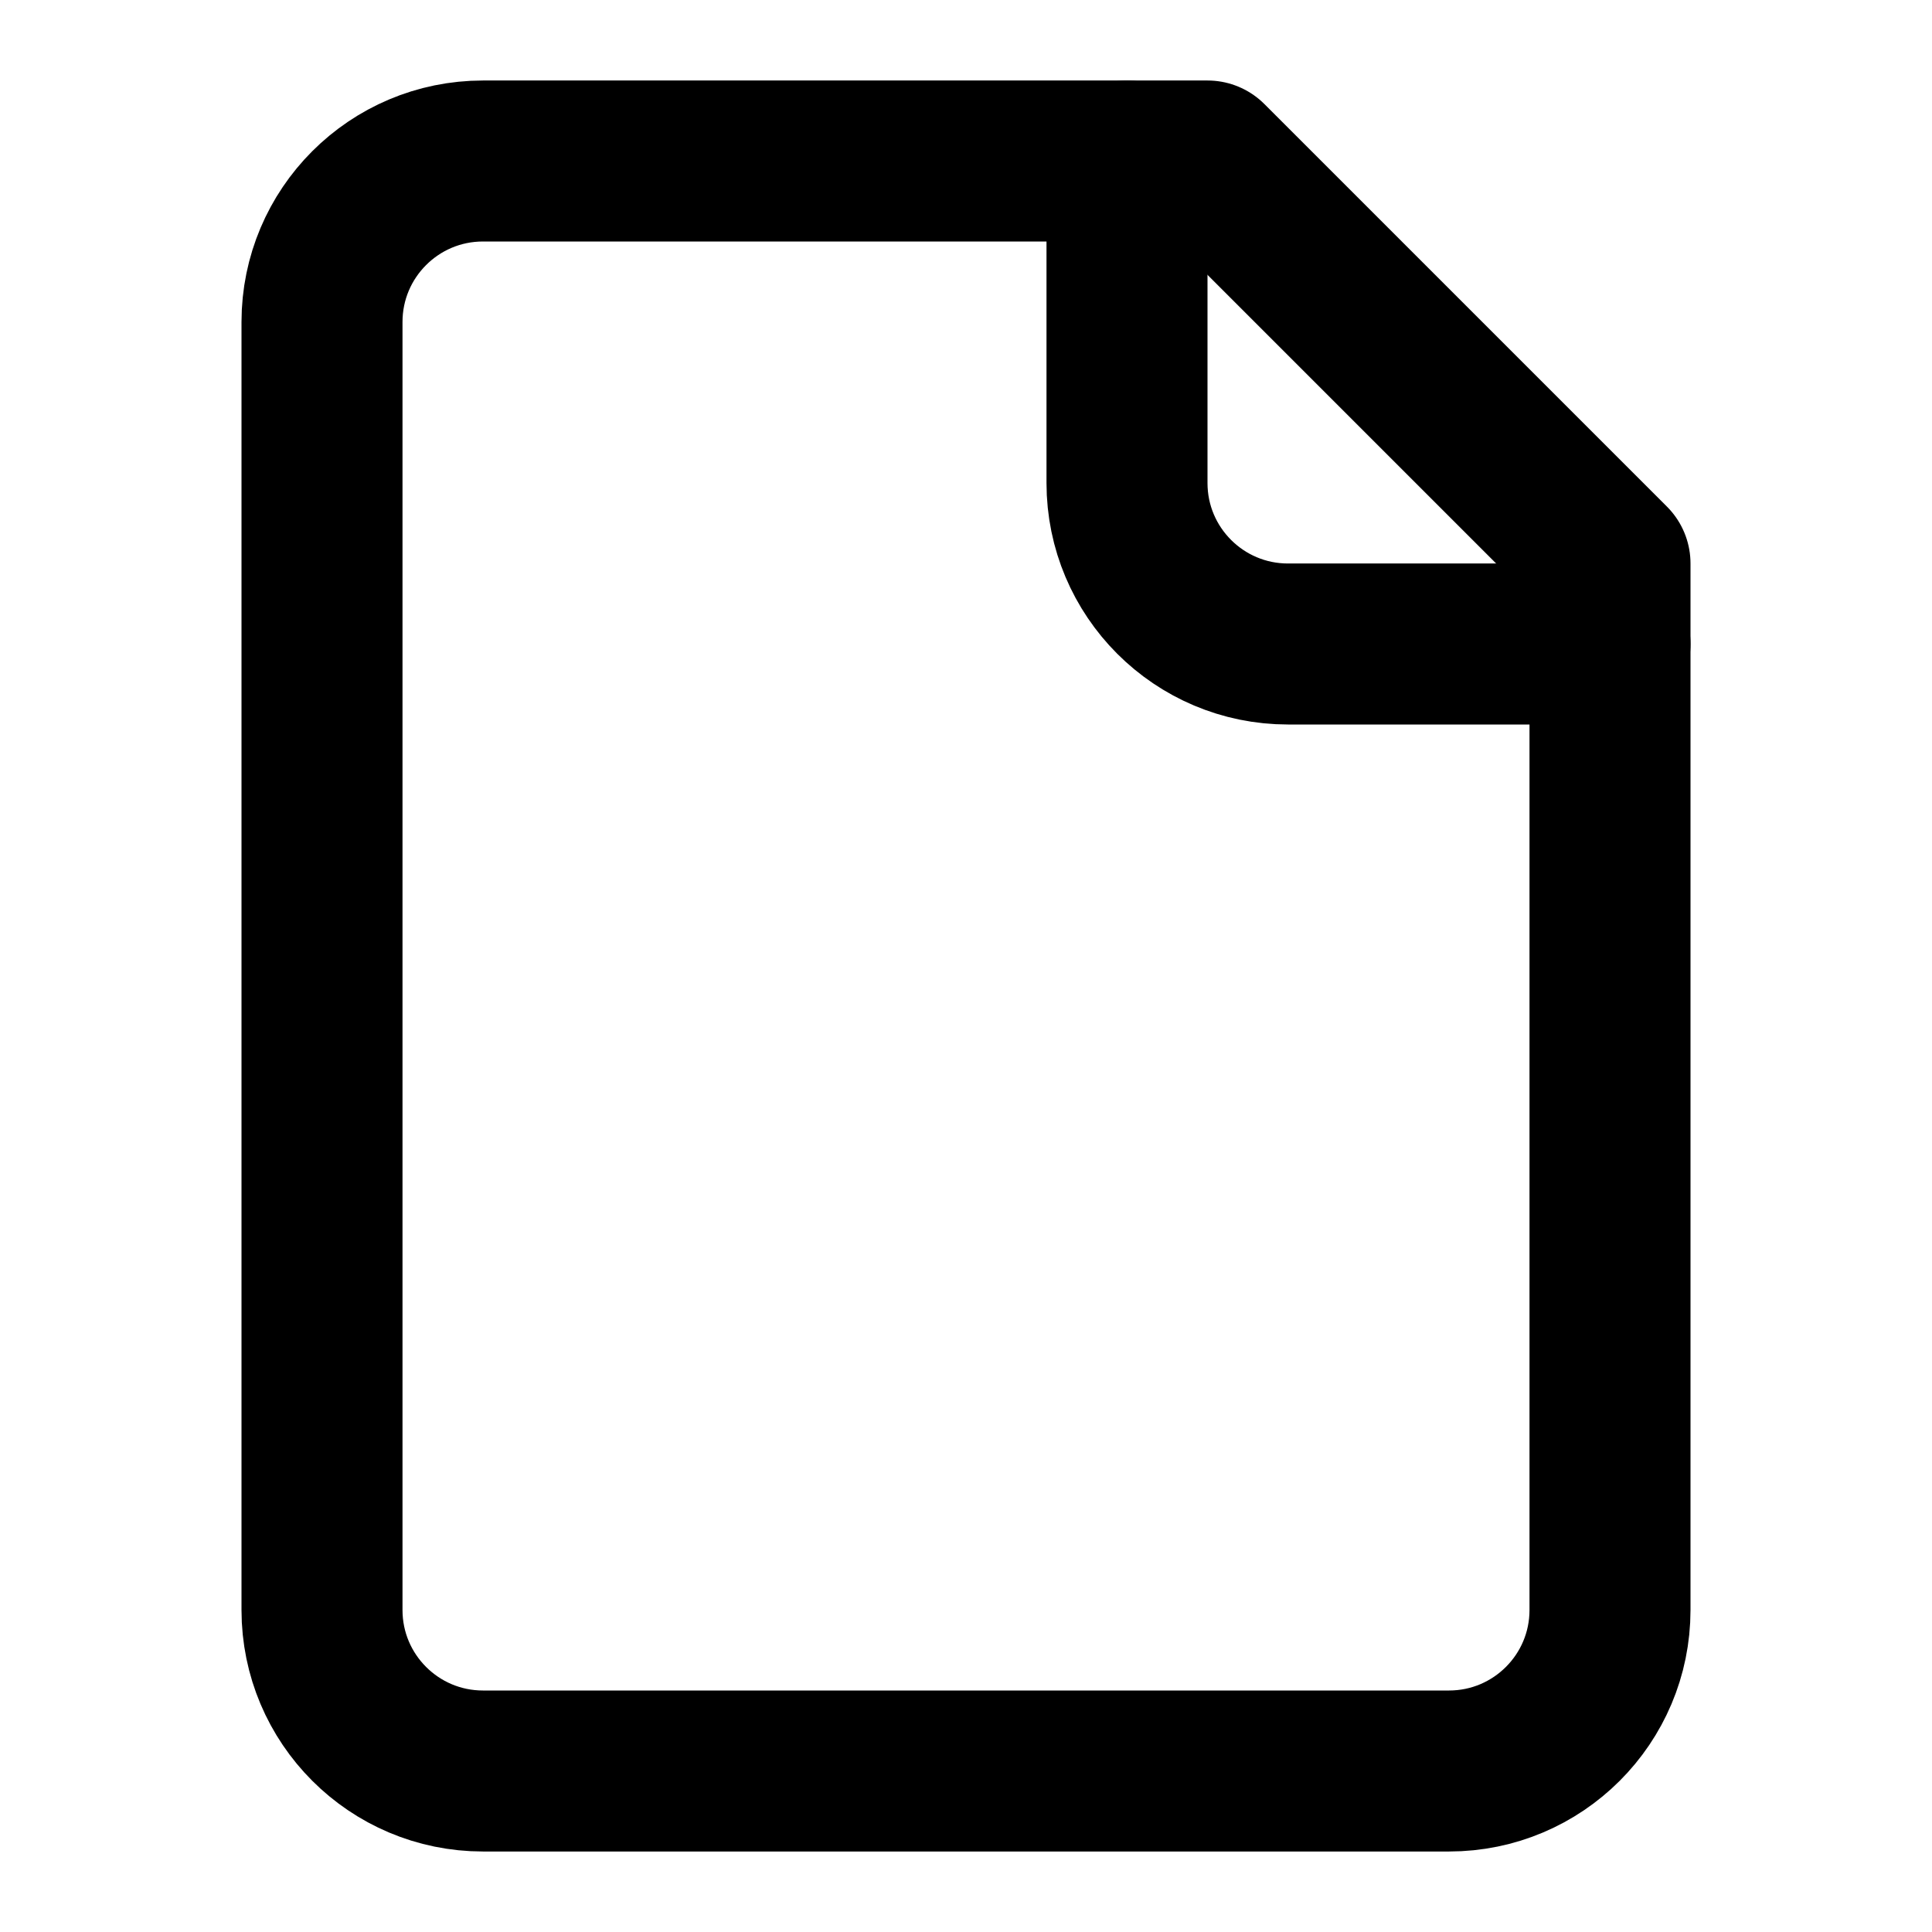
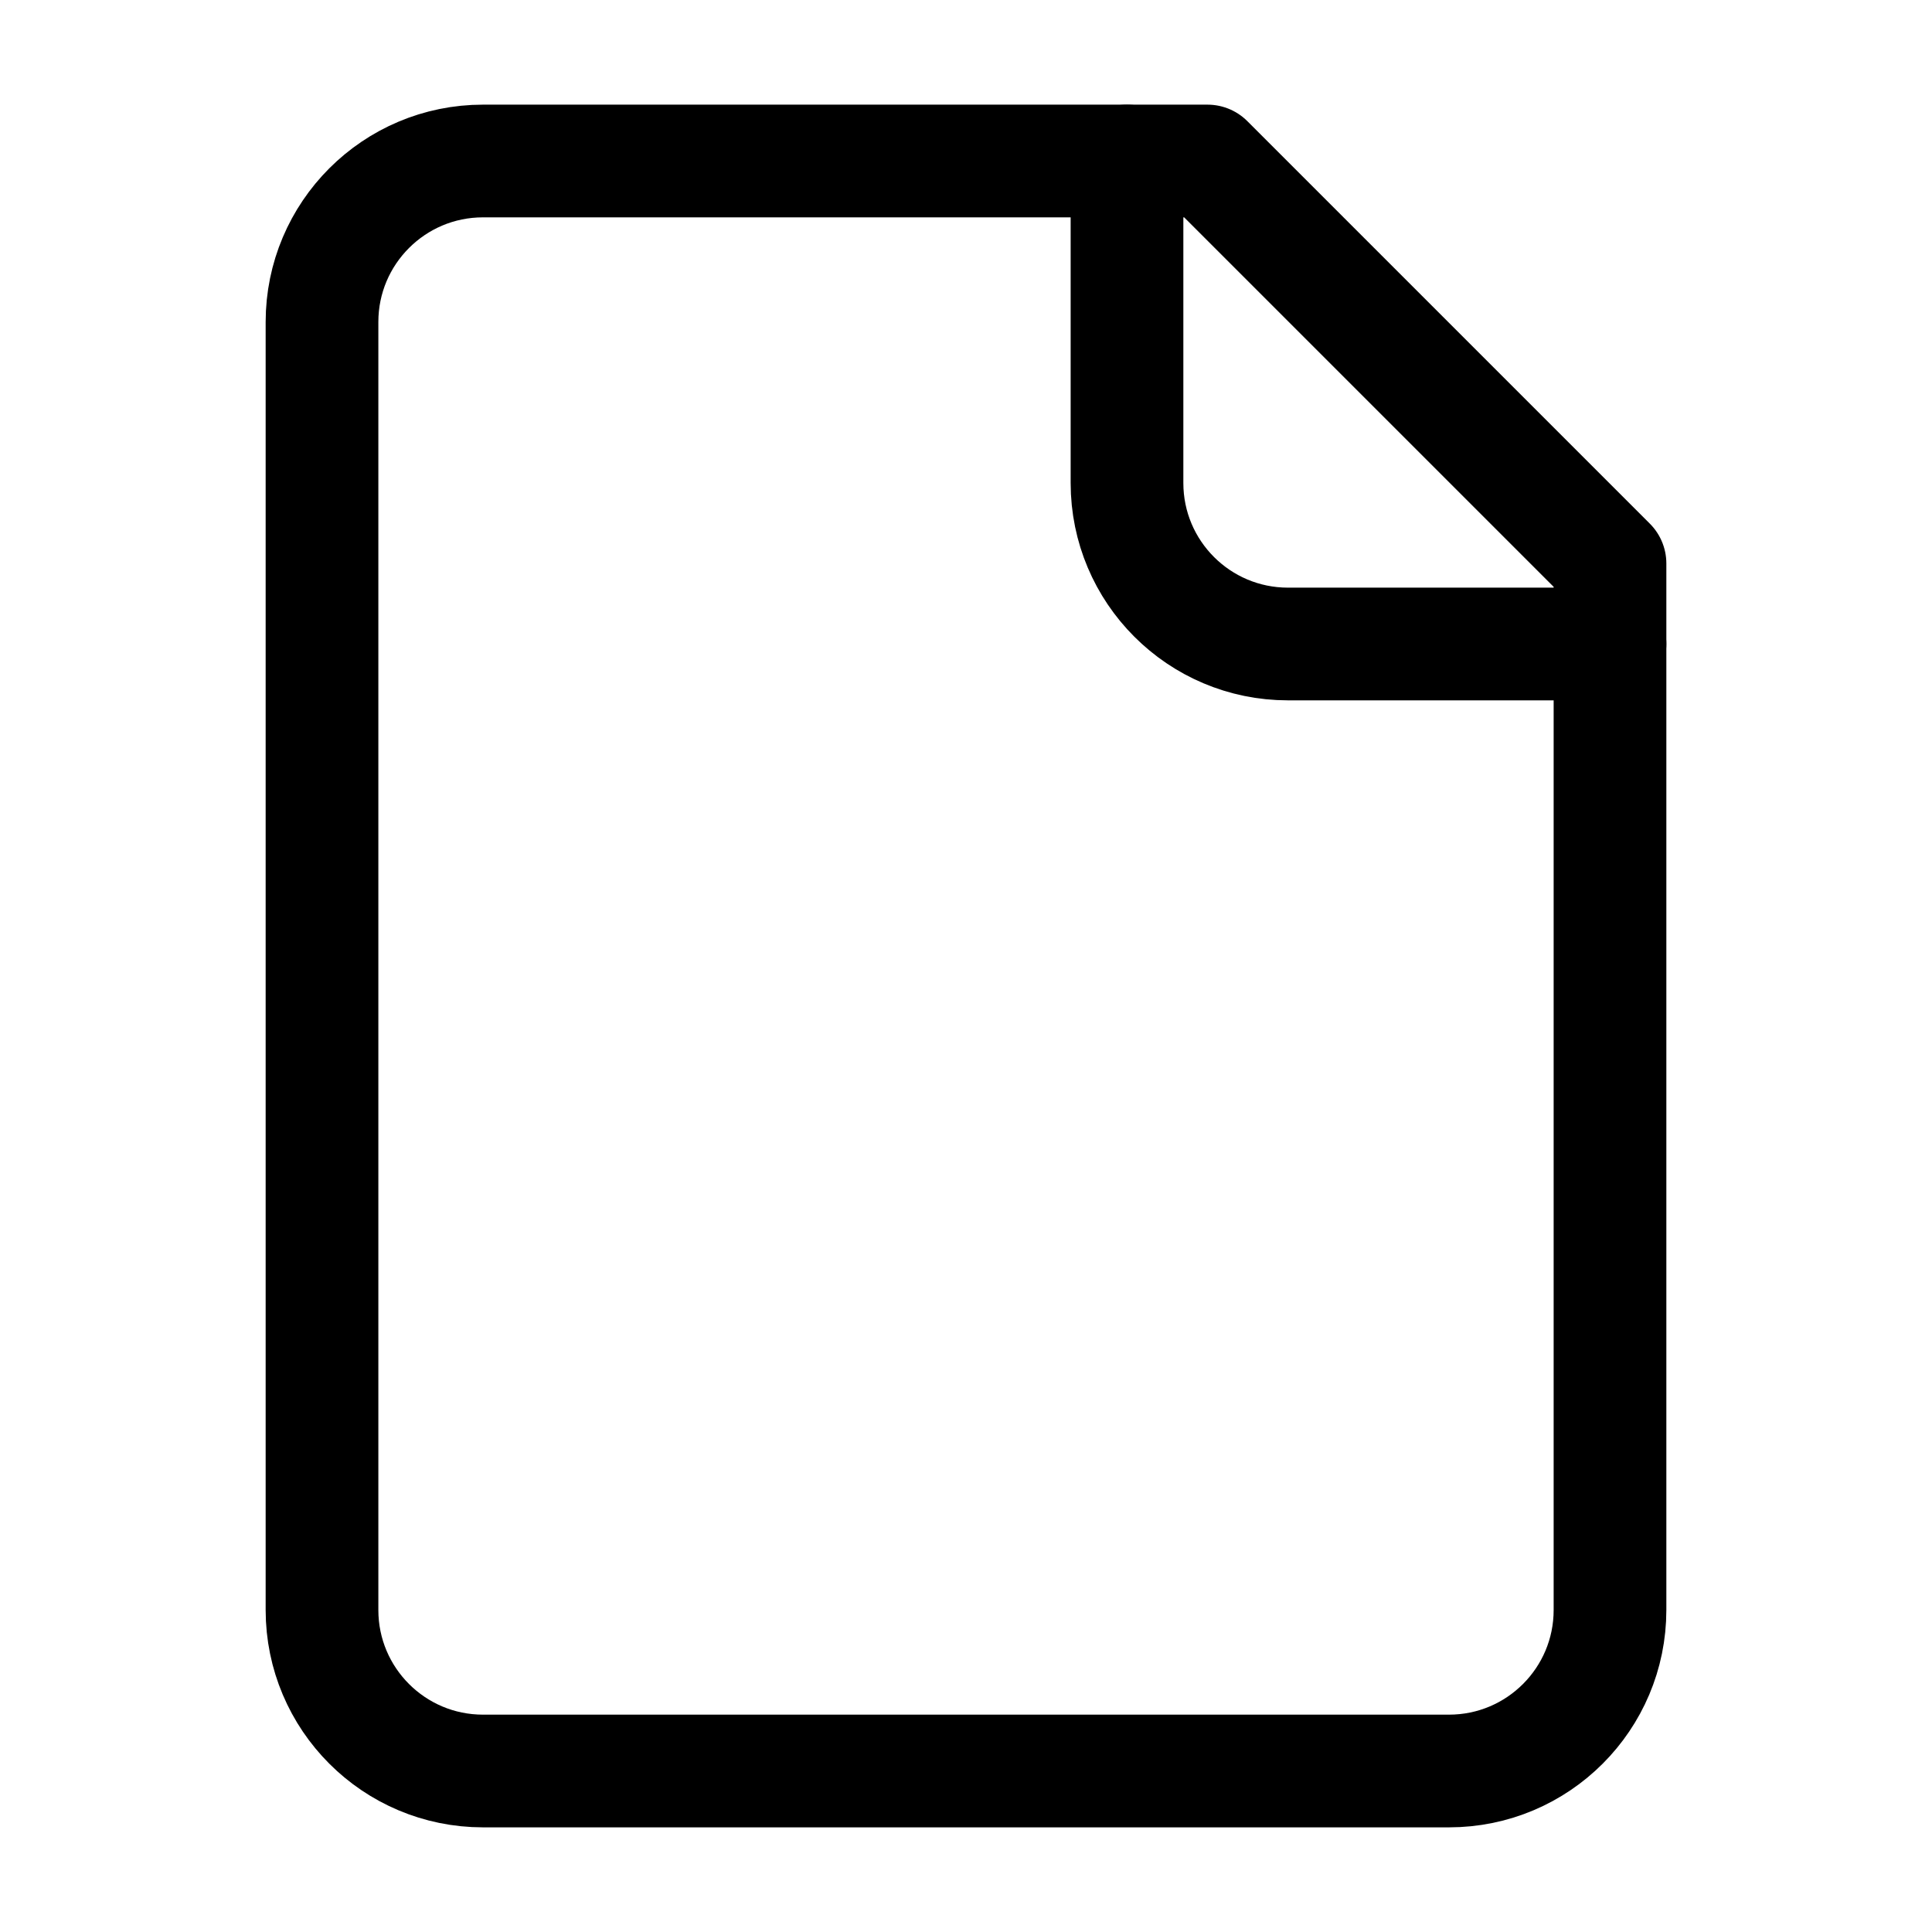
- <svg xmlns="http://www.w3.org/2000/svg" class="lucide lucide-file" width="24" height="24" viewBox="0 0 24 24" fill="none" stroke="currentColor" stroke-width="2" stroke-linecap="round" stroke-linejoin="round">
+ <svg xmlns="http://www.w3.org/2000/svg" class="lucide lucide-file" width="24" height="24" viewBox="0 0 24 24" fill="none" stroke="currentColor" stroke-width="1.4" stroke-linecap="round" stroke-linejoin="round">
  <path d="M15 2H6a2 2 0 0 0-2 2v16a2 2 0 0 0 2 2h12a2 2 0 0 0 2-2V7Z" />
  <path d="M14 2v4a2 2 0 0 0 2 2h4" />
</svg>
